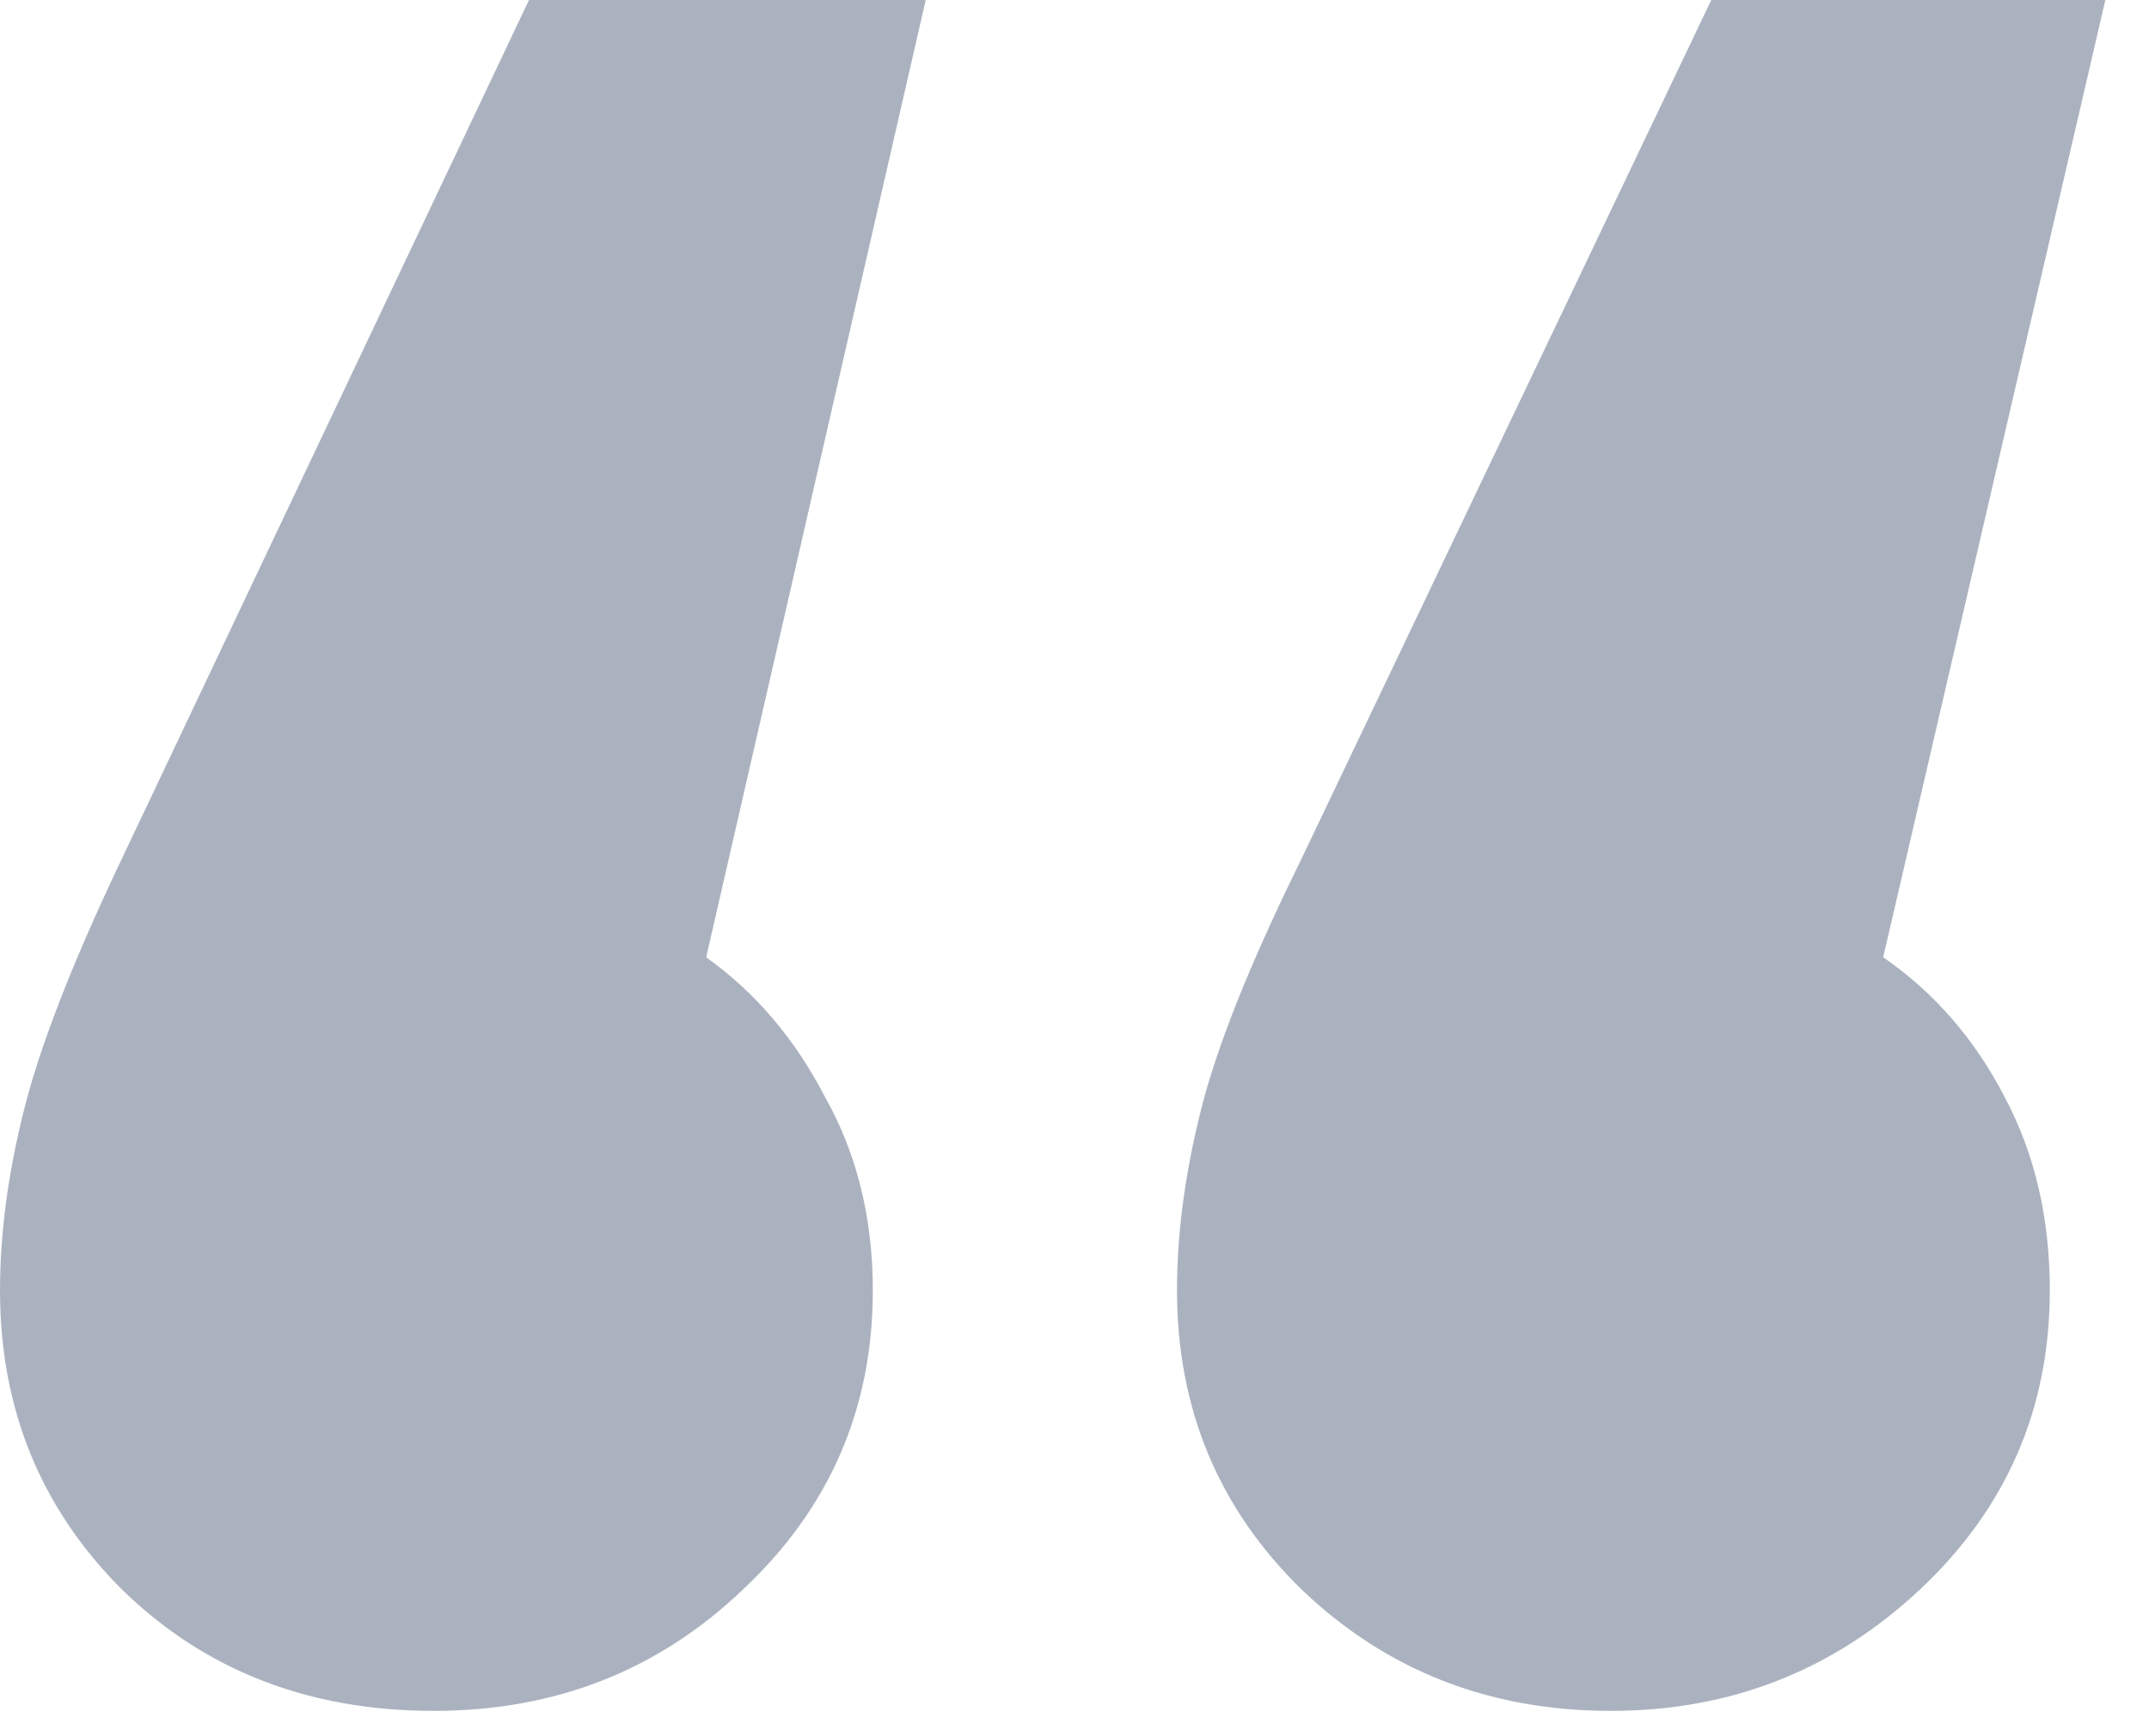
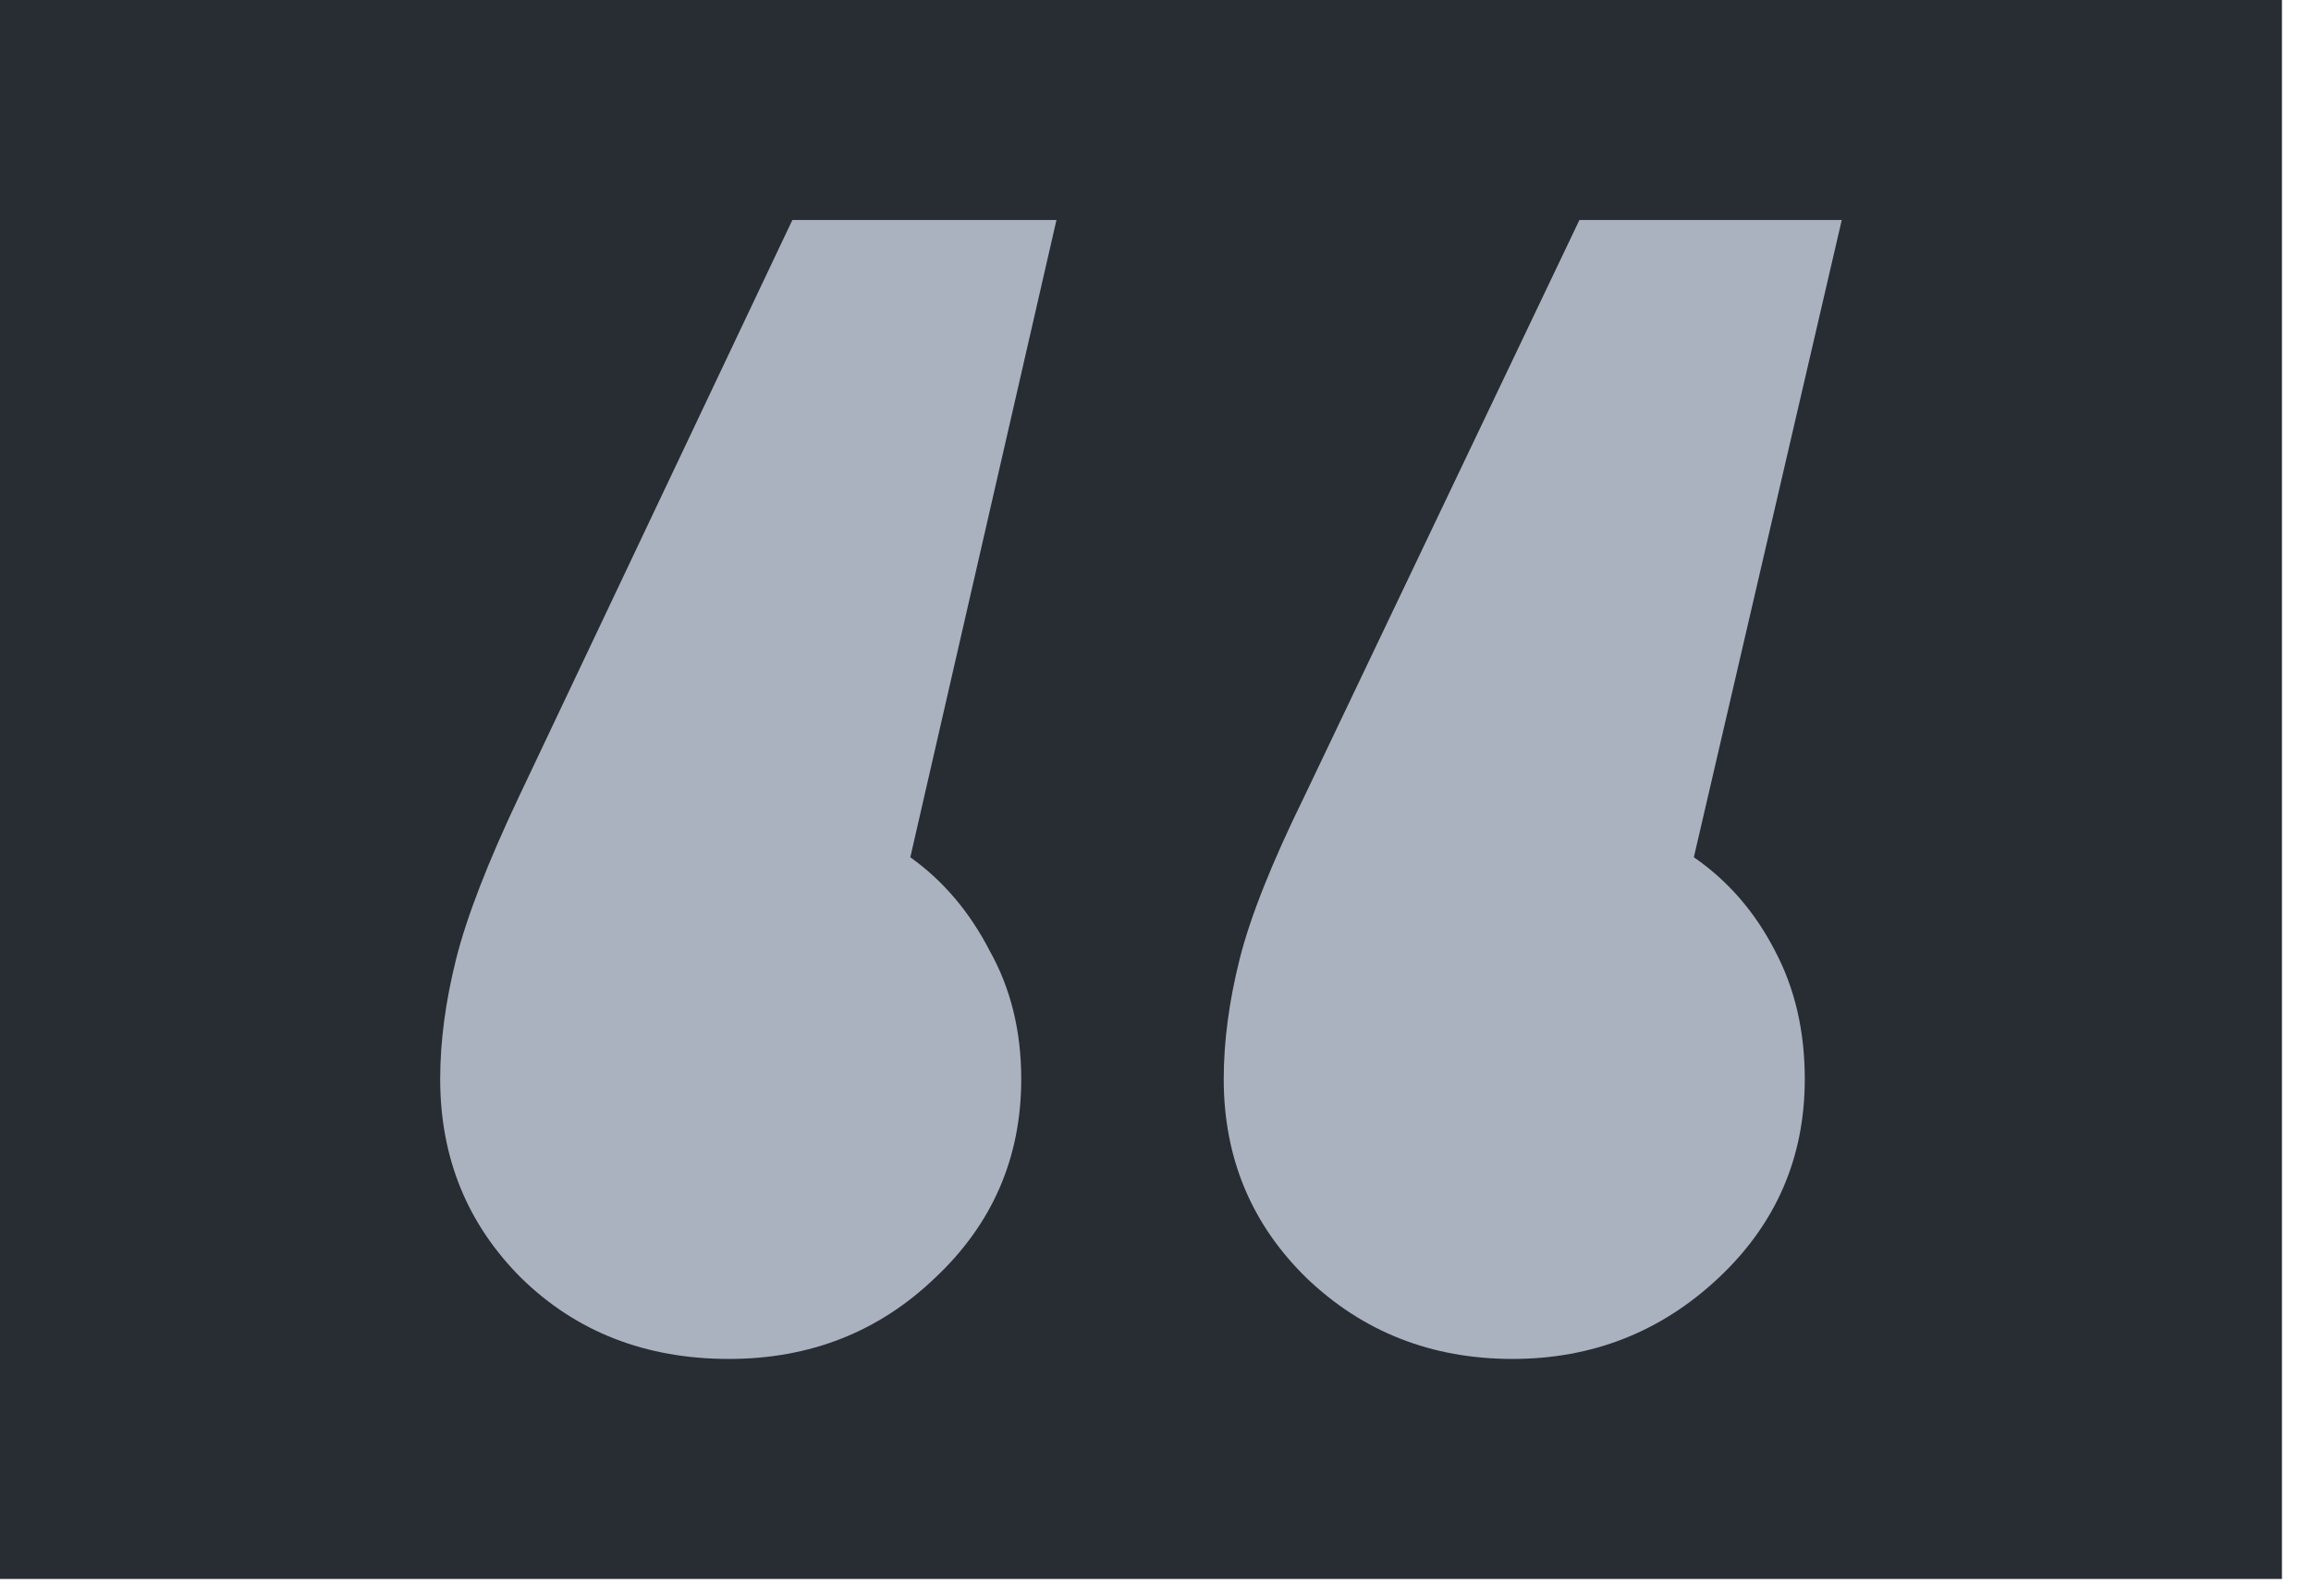
- <svg xmlns="http://www.w3.org/2000/svg" width="26" height="21" viewBox="0 0 26 21" fill="none">
-   <path d="M10.56 15.616C10.56 17.045 10.037 18.251 8.992 19.232C7.968 20.213 6.72 20.704 5.248 20.704C3.733 20.704 2.475 20.213 1.472 19.232C0.491 18.251 0 17.045 0 15.616C0 14.933 0.096 14.208 0.288 13.44C0.48 12.672 0.864 11.68 1.44 10.464L6.4 0H11.2L8.544 11.584C9.141 12.011 9.621 12.576 9.984 13.28C10.368 13.963 10.56 14.741 10.56 15.616ZM24.8 15.616C24.8 17.045 24.277 18.251 23.232 19.232C22.187 20.213 20.939 20.704 19.488 20.704C18.016 20.704 16.768 20.213 15.744 19.232C14.741 18.251 14.24 17.045 14.24 15.616C14.24 14.933 14.336 14.208 14.528 13.44C14.72 12.672 15.115 11.68 15.712 10.464L20.704 0H25.472L22.784 11.584C23.403 12.011 23.893 12.576 24.256 13.28C24.619 13.963 24.8 14.741 24.8 15.616Z" fill="#ABB2BF" />
+ <svg xmlns="http://www.w3.org/2000/svg" width="42" height="29" viewBox="0 0 42 29" fill="none">
+   <rect width="41.472" height="28.704" fill="#282C33" />
+   <path d="M18.56 19.616C18.56 21.045 18.037 22.251 16.992 23.232C15.968 24.213 14.72 24.704 13.248 24.704C11.733 24.704 10.475 24.213 9.472 23.232C8.491 22.251 8 21.045 8 19.616C8 18.933 8.096 18.208 8.288 17.44C8.48 16.672 8.864 15.68 9.44 14.464L14.4 4H19.2L16.544 15.584C17.141 16.011 17.621 16.576 17.984 17.28C18.368 17.963 18.56 18.741 18.56 19.616ZM32.8 19.616C32.8 21.045 32.277 22.251 31.232 23.232C30.187 24.213 28.939 24.704 27.488 24.704C26.016 24.704 24.768 24.213 23.744 23.232C22.741 22.251 22.24 21.045 22.24 19.616C22.24 18.933 22.336 18.208 22.528 17.44C22.72 16.672 23.115 15.68 23.712 14.464L28.704 4H33.472L30.784 15.584C31.403 16.011 31.893 16.576 32.256 17.28C32.619 17.963 32.8 18.741 32.8 19.616Z" fill="#ABB2BF" />
</svg>
